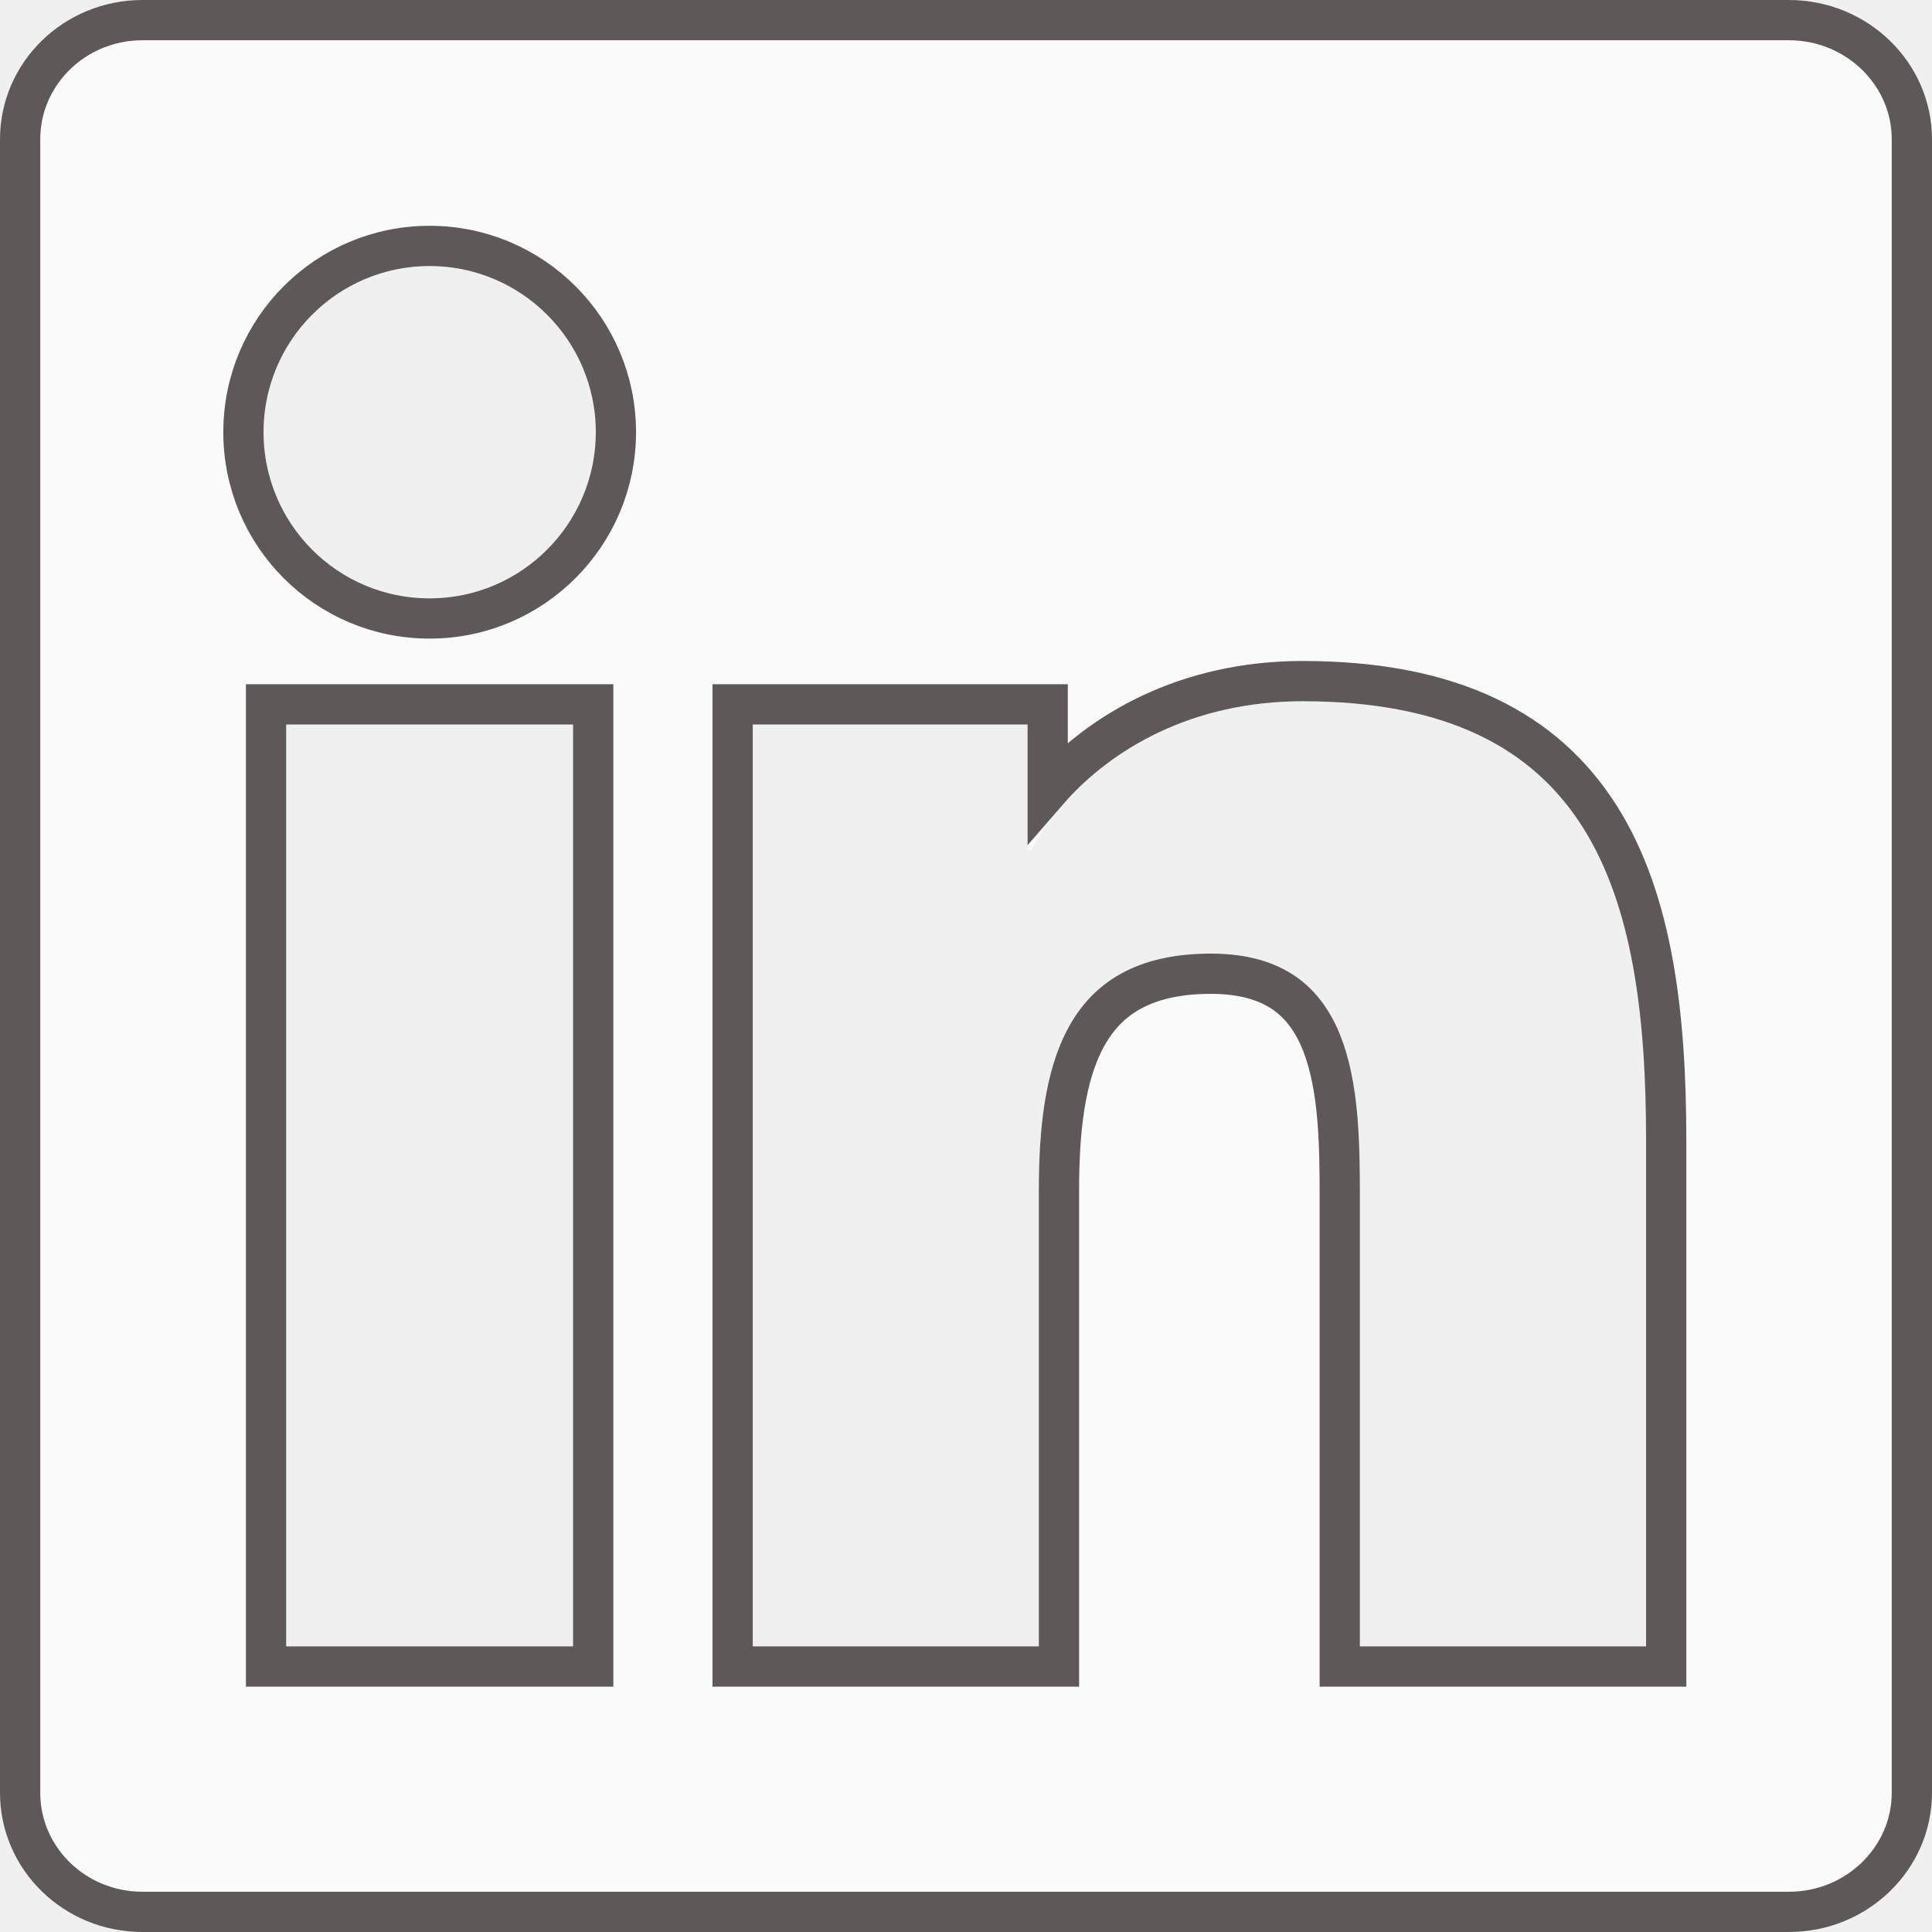
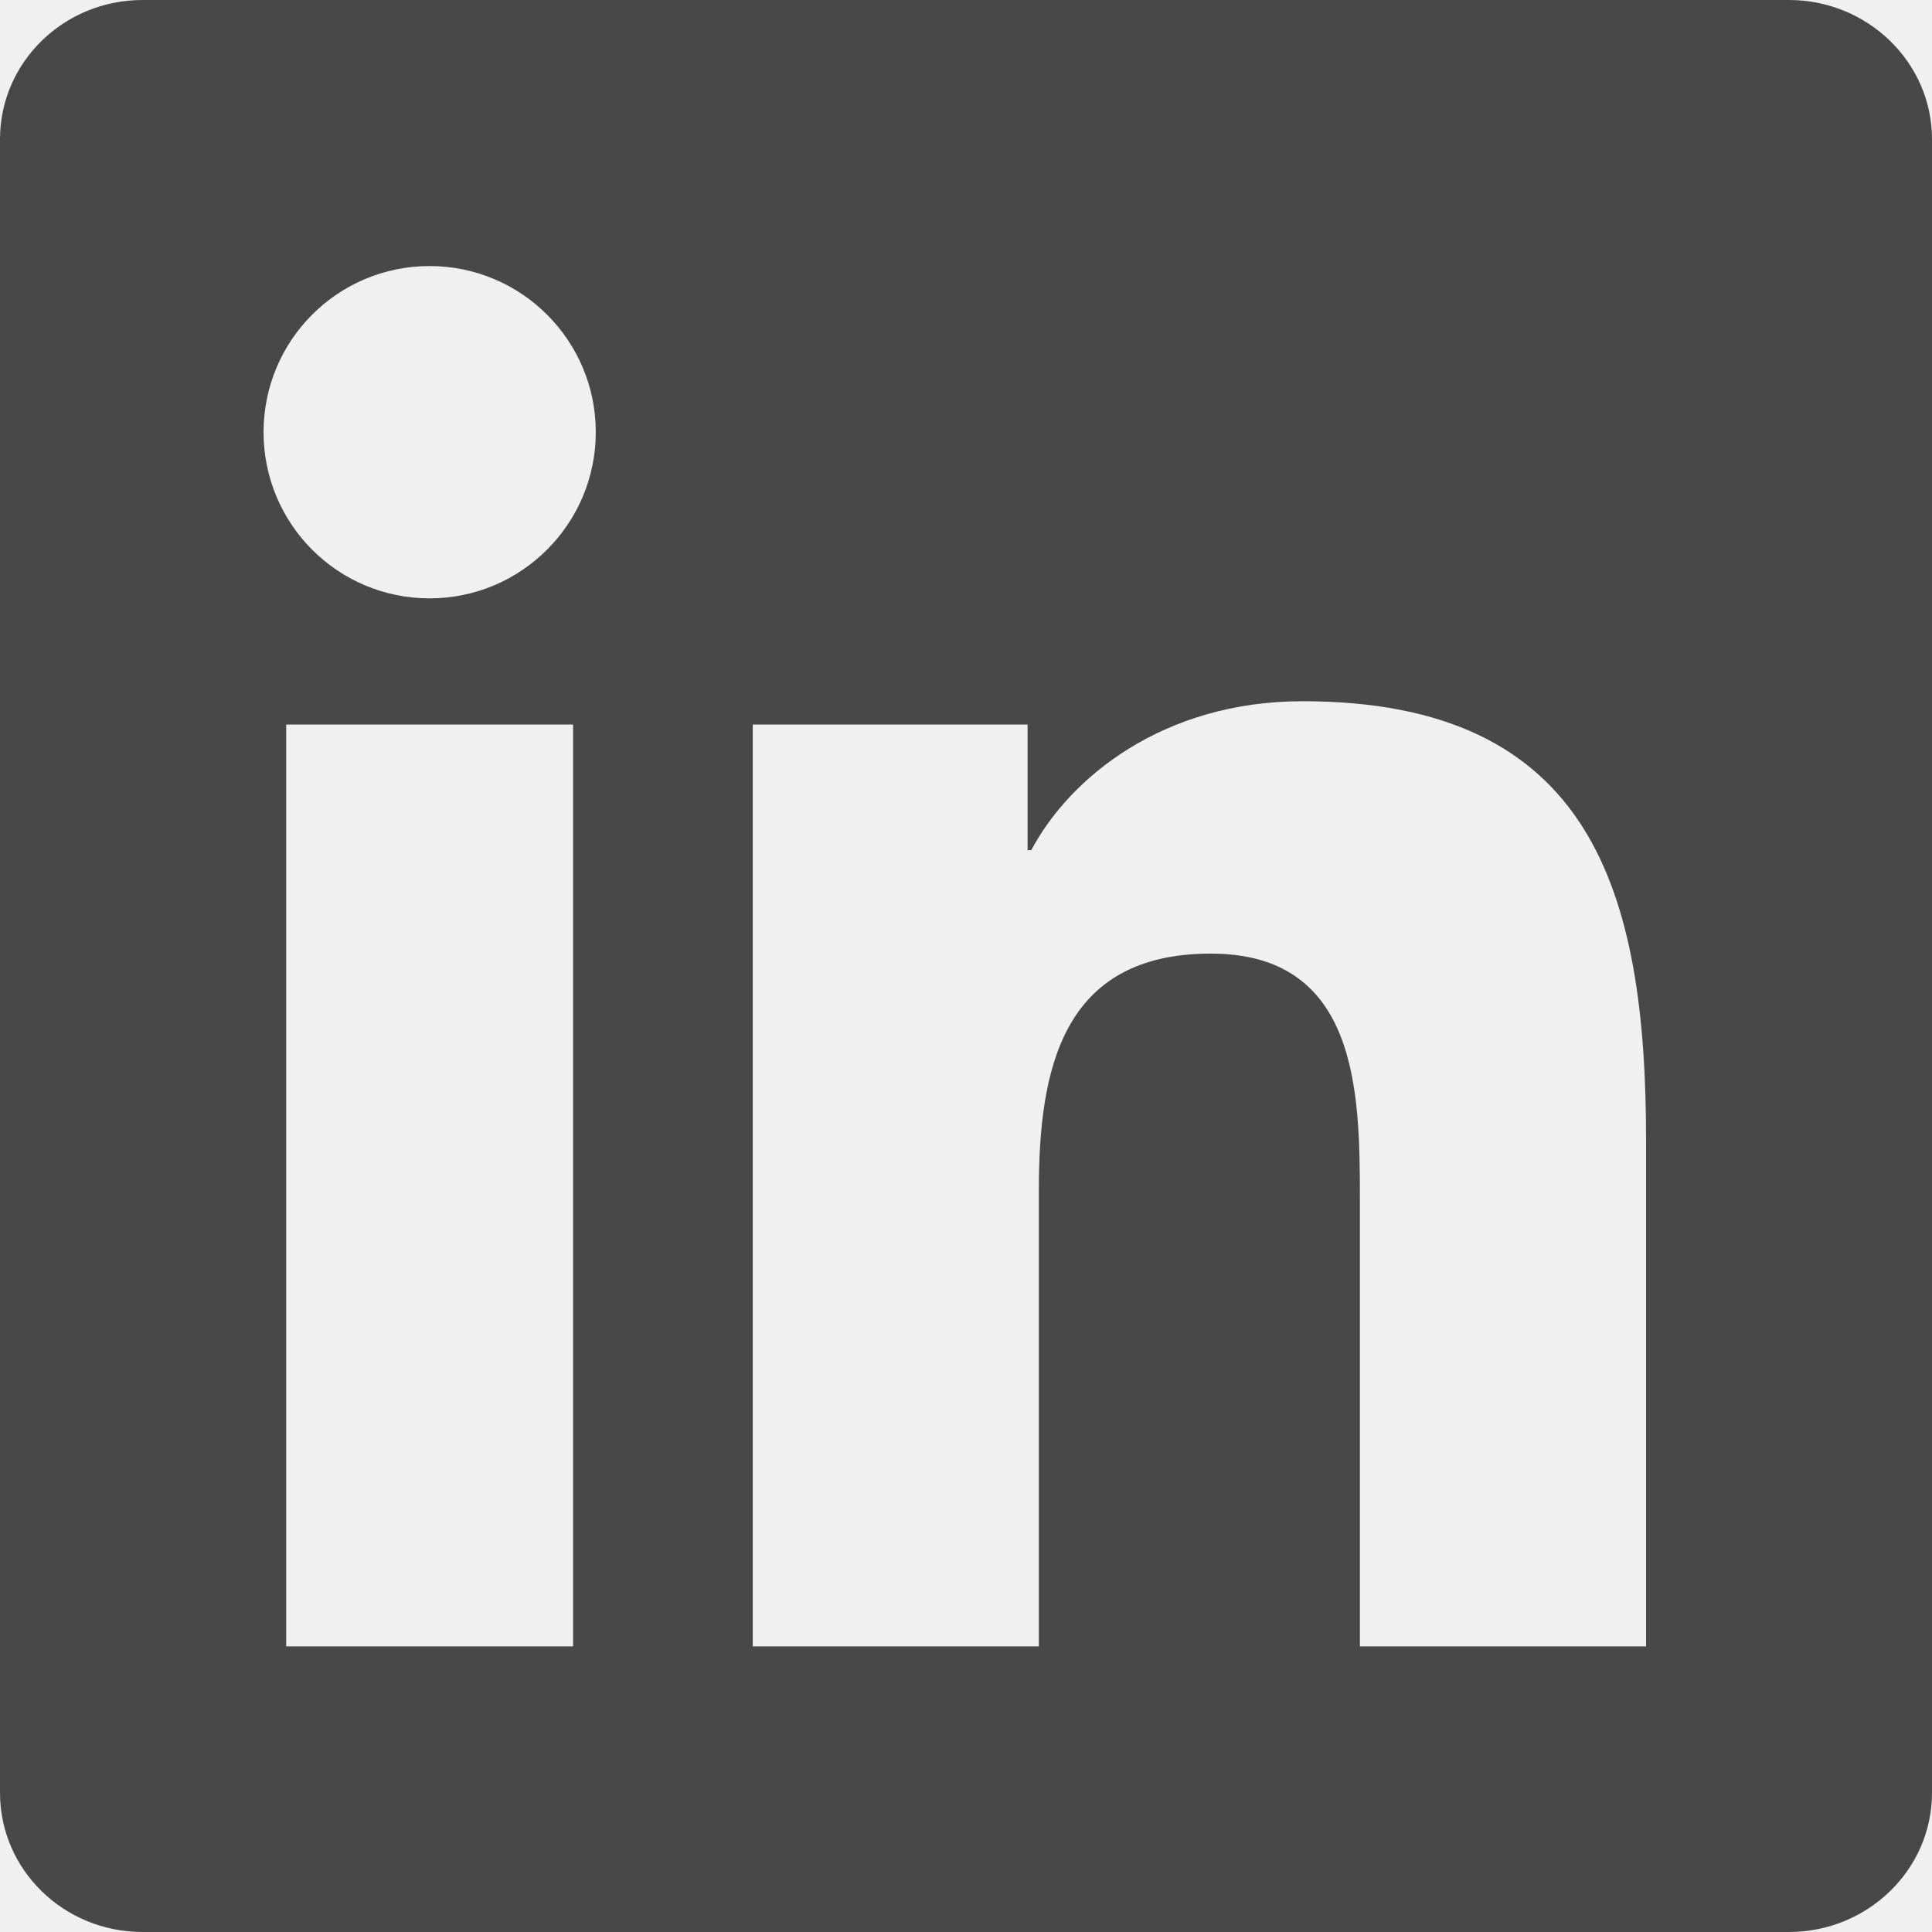
<svg xmlns="http://www.w3.org/2000/svg" width="48" height="48" viewBox="0 0 48 48" fill="none">
-   <path d="M40.894 40.904H33.786V29.766C33.786 27.11 33.732 23.692 30.082 23.692C26.376 23.692 25.81 26.582 25.81 29.57V40.904H18.702V18H25.53V21.122H25.622C26.576 19.322 28.896 17.422 32.362 17.422C39.564 17.422 40.896 22.162 40.896 28.332V40.904H40.894ZM10.674 14.866C8.386 14.866 6.548 13.014 6.548 10.736C6.548 8.46 8.388 6.61 10.674 6.61C12.954 6.61 14.802 8.46 14.802 10.736C14.802 13.014 12.952 14.866 10.674 14.866ZM14.238 40.904H7.11V18H14.238V40.904ZM44.45 0H3.542C1.584 0 0 1.548 0 3.458V44.542C0 46.454 1.584 48 3.542 48H44.444C46.4 48 48 46.454 48 44.542V3.458C48 1.548 46.4 0 44.444 0H44.45Z" fill="white" fill-opacity="0.68" />
-   <path d="M33.286 40.904V41.404H33.786H40.894H40.896H41.396V40.904V28.332C41.396 25.236 41.067 22.382 39.753 20.297C38.405 18.158 36.086 16.922 32.362 16.922C29.476 16.922 27.321 18.172 26.03 19.659V18V17.5H25.53H18.702H18.202V18V40.904V41.404H18.702H25.81H26.31V40.904V29.57C26.31 28.085 26.455 26.728 26.994 25.752C27.257 25.276 27.611 24.894 28.093 24.628C28.578 24.36 29.22 24.192 30.082 24.192C30.915 24.192 31.497 24.386 31.914 24.677C32.333 24.97 32.629 25.391 32.838 25.917C33.266 26.999 33.286 28.416 33.286 29.766V40.904ZM14.238 41.404H14.738V40.904V18V17.5H14.238H7.11H6.61V18V40.904V41.404H7.11H14.238ZM6.048 10.736C6.048 13.289 8.108 15.366 10.674 15.366C13.229 15.366 15.302 13.29 15.302 10.736C15.302 8.184 13.23 6.11 10.674 6.11C8.111 6.11 6.048 8.185 6.048 10.736ZM3.542 0.5H44.444C46.138 0.5 47.5 1.838 47.5 3.458V44.542C47.5 46.164 46.138 47.5 44.444 47.5H3.542C1.849 47.5 0.5 46.167 0.5 44.542V3.458C0.5 1.835 1.849 0.5 3.542 0.5Z" stroke="#120909" stroke-opacity="0.67" />
+   <path d="M40.894 40.904H33.786V29.766C33.786 27.11 33.732 23.692 30.082 23.692C26.376 23.692 25.81 26.582 25.81 29.57V40.904H18.702V18H25.53V21.122H25.622C26.576 19.322 28.896 17.422 32.362 17.422C39.564 17.422 40.896 22.162 40.896 28.332V40.904H40.894ZM10.674 14.866C8.386 14.866 6.548 13.014 6.548 10.736C6.548 8.46 8.388 6.61 10.674 6.61C12.954 6.61 14.802 8.46 14.802 10.736C14.802 13.014 12.952 14.866 10.674 14.866ZM14.238 40.904H7.11V18H14.238V40.904ZM44.45 0H3.542C1.584 0 0 1.548 0 3.458V44.542C0 46.454 1.584 48 3.542 48H44.444C46.4 48 48 46.454 48 44.542V3.458C48 1.548 46.4 0 44.444 0H44.45Z" fill="#484848" />
</svg>
